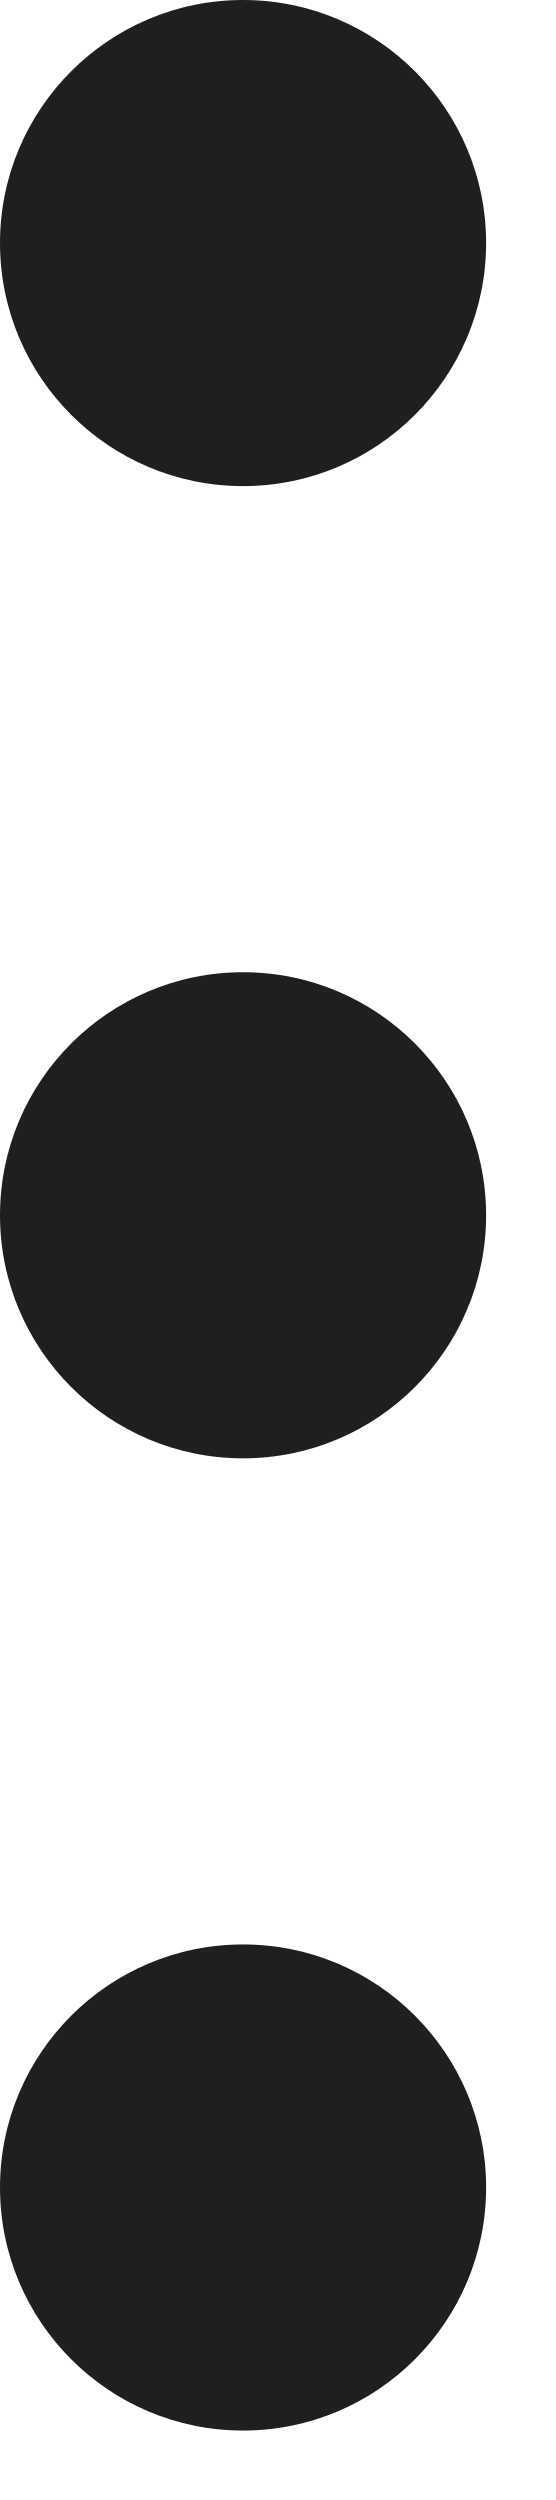
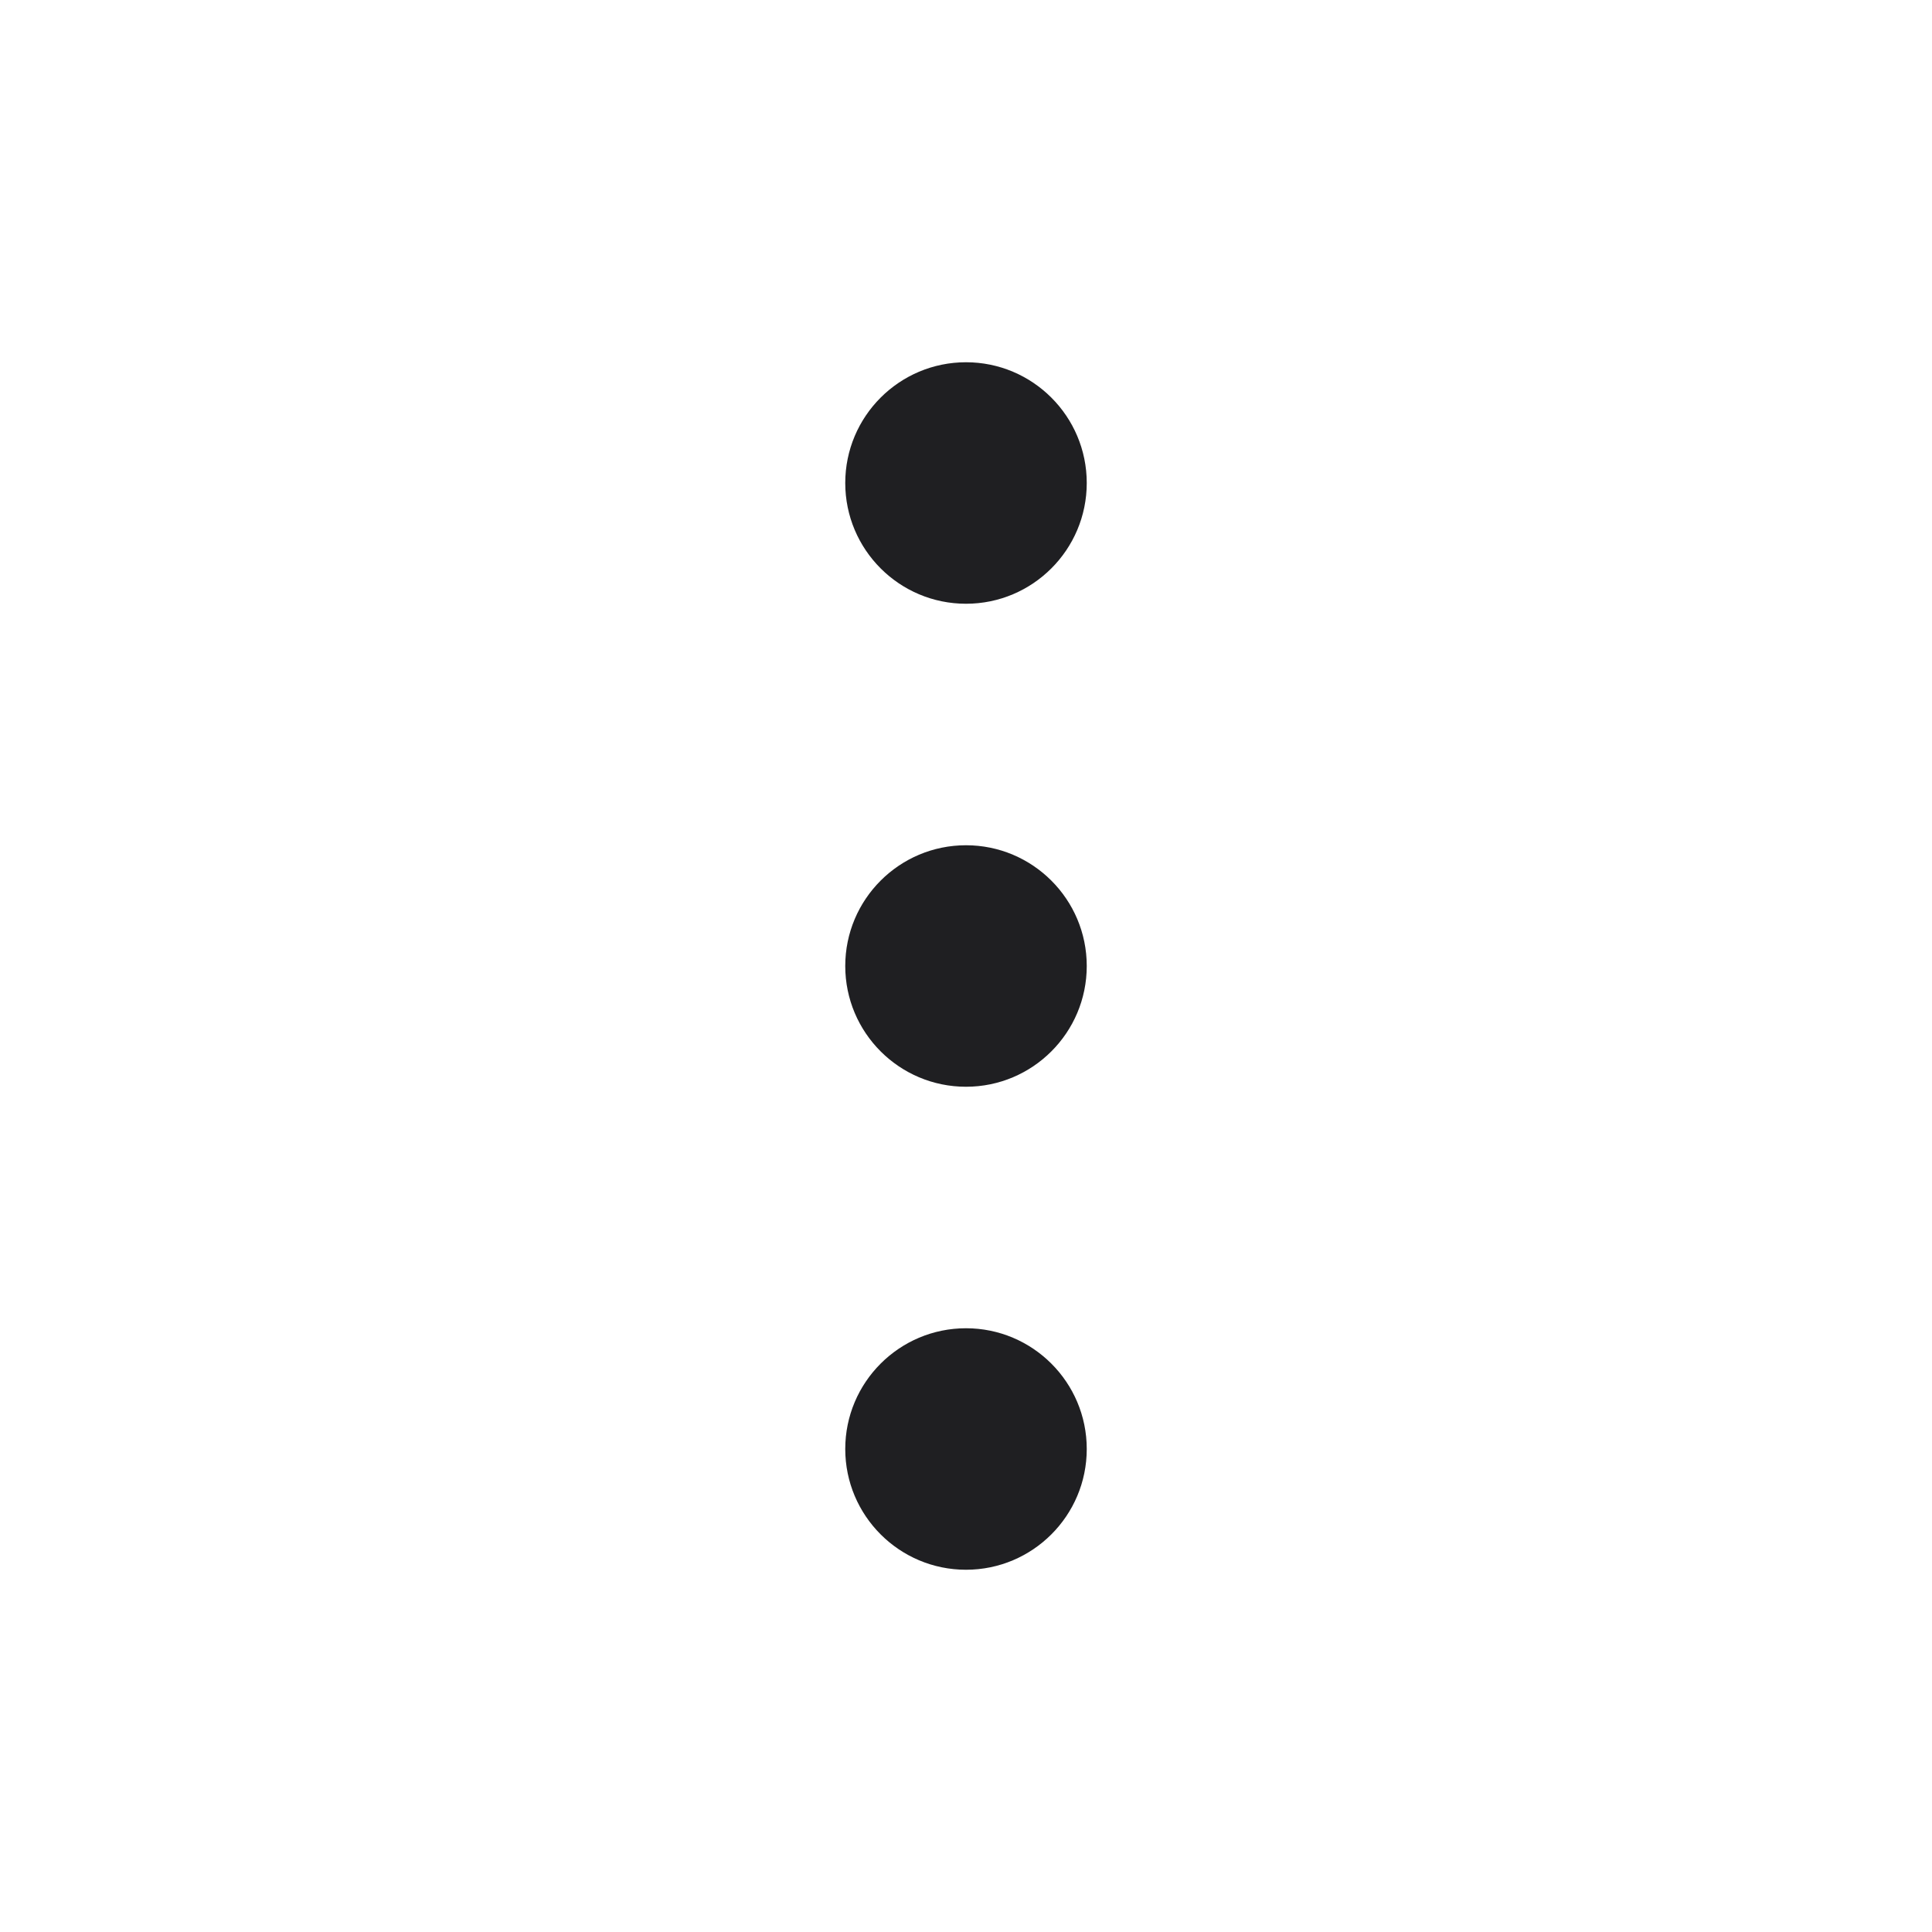
- <svg xmlns="http://www.w3.org/2000/svg" width="4" height="18" viewBox="0 0 4 18" fill="none">
-   <path d="M3.5 1.75C3.5 2.716 2.716 3.5 1.75 3.5C0.784 3.5 0 2.716 0 1.75C0 0.784 0.784 0 1.75 0C2.716 0 3.5 0.784 3.5 1.75Z" fill="#1F1F22" />
-   <path d="M3.5 8.75C3.5 9.716 2.716 10.5 1.75 10.5C0.784 10.5 0 9.716 0 8.75C0 7.784 0.784 7 1.75 7C2.716 7 3.5 7.784 3.5 8.75Z" fill="#1F1F22" />
-   <path d="M3.5 15.75C3.5 16.716 2.716 17.5 1.75 17.5C0.784 17.5 0 16.716 0 15.75C0 14.784 0.784 14 1.75 14C2.716 14 3.5 14.784 3.5 15.75Z" fill="#1F1F22" />
+ <svg xmlns="http://www.w3.org/2000/svg" width="28" height="28" viewBox="0 0 28 28" fill="none">
+   <path d="M15.75 7C15.75 7.966 14.966 8.75 14 8.75C13.034 8.75 12.25 7.966 12.25 7C12.25 6.034 13.034 5.25 14 5.25C14.966 5.25 15.75 6.034 15.75 7Z" fill="#1F1F22" />
+   <path d="M15.75 14C15.75 14.966 14.966 15.75 14 15.75C13.034 15.75 12.25 14.966 12.25 14C12.25 13.034 13.034 12.25 14 12.25C14.966 12.25 15.75 13.034 15.75 14Z" fill="#1F1F22" />
+   <path d="M15.75 21C15.75 21.966 14.966 22.75 14 22.75C13.034 22.75 12.25 21.966 12.25 21C12.25 20.034 13.034 19.25 14 19.25C14.966 19.25 15.75 20.034 15.75 21Z" fill="#1F1F22" />
</svg>
